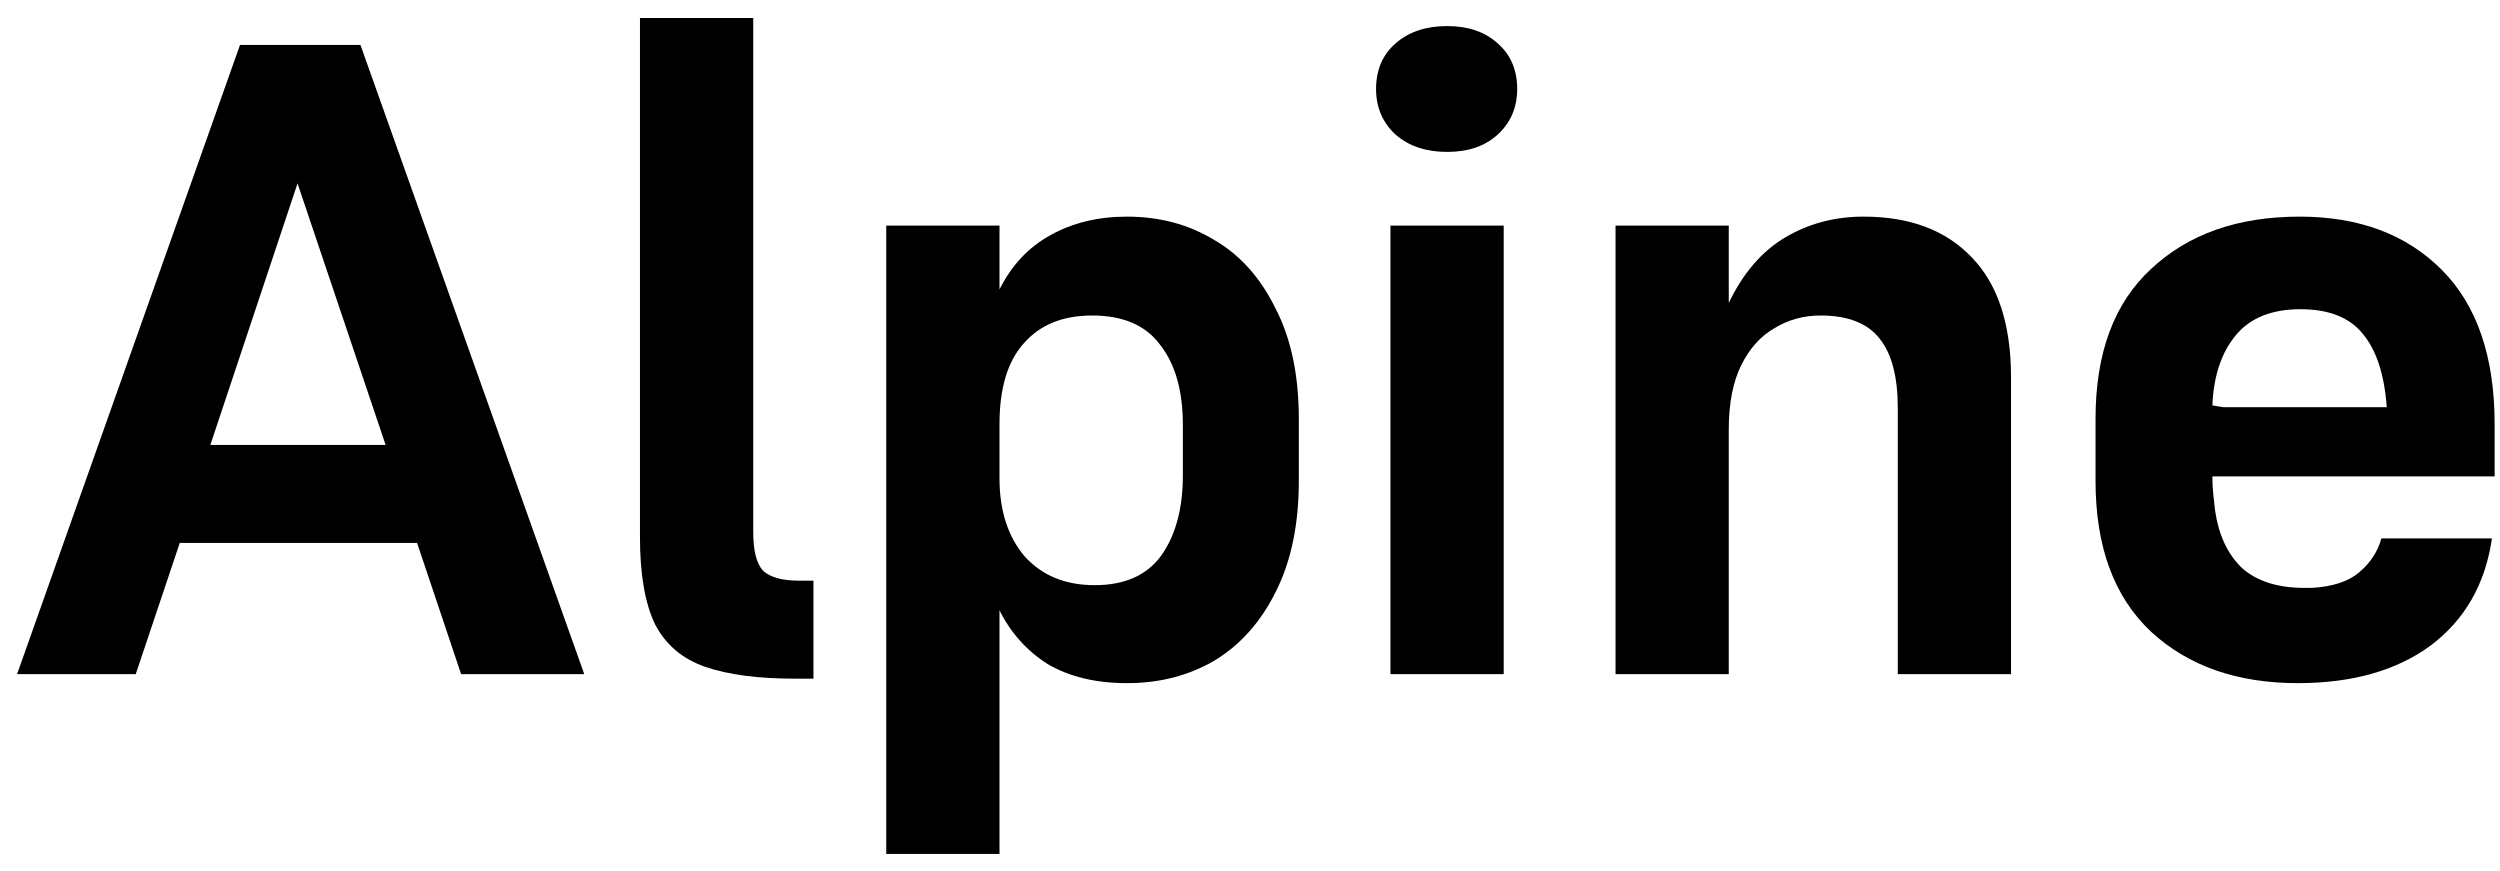
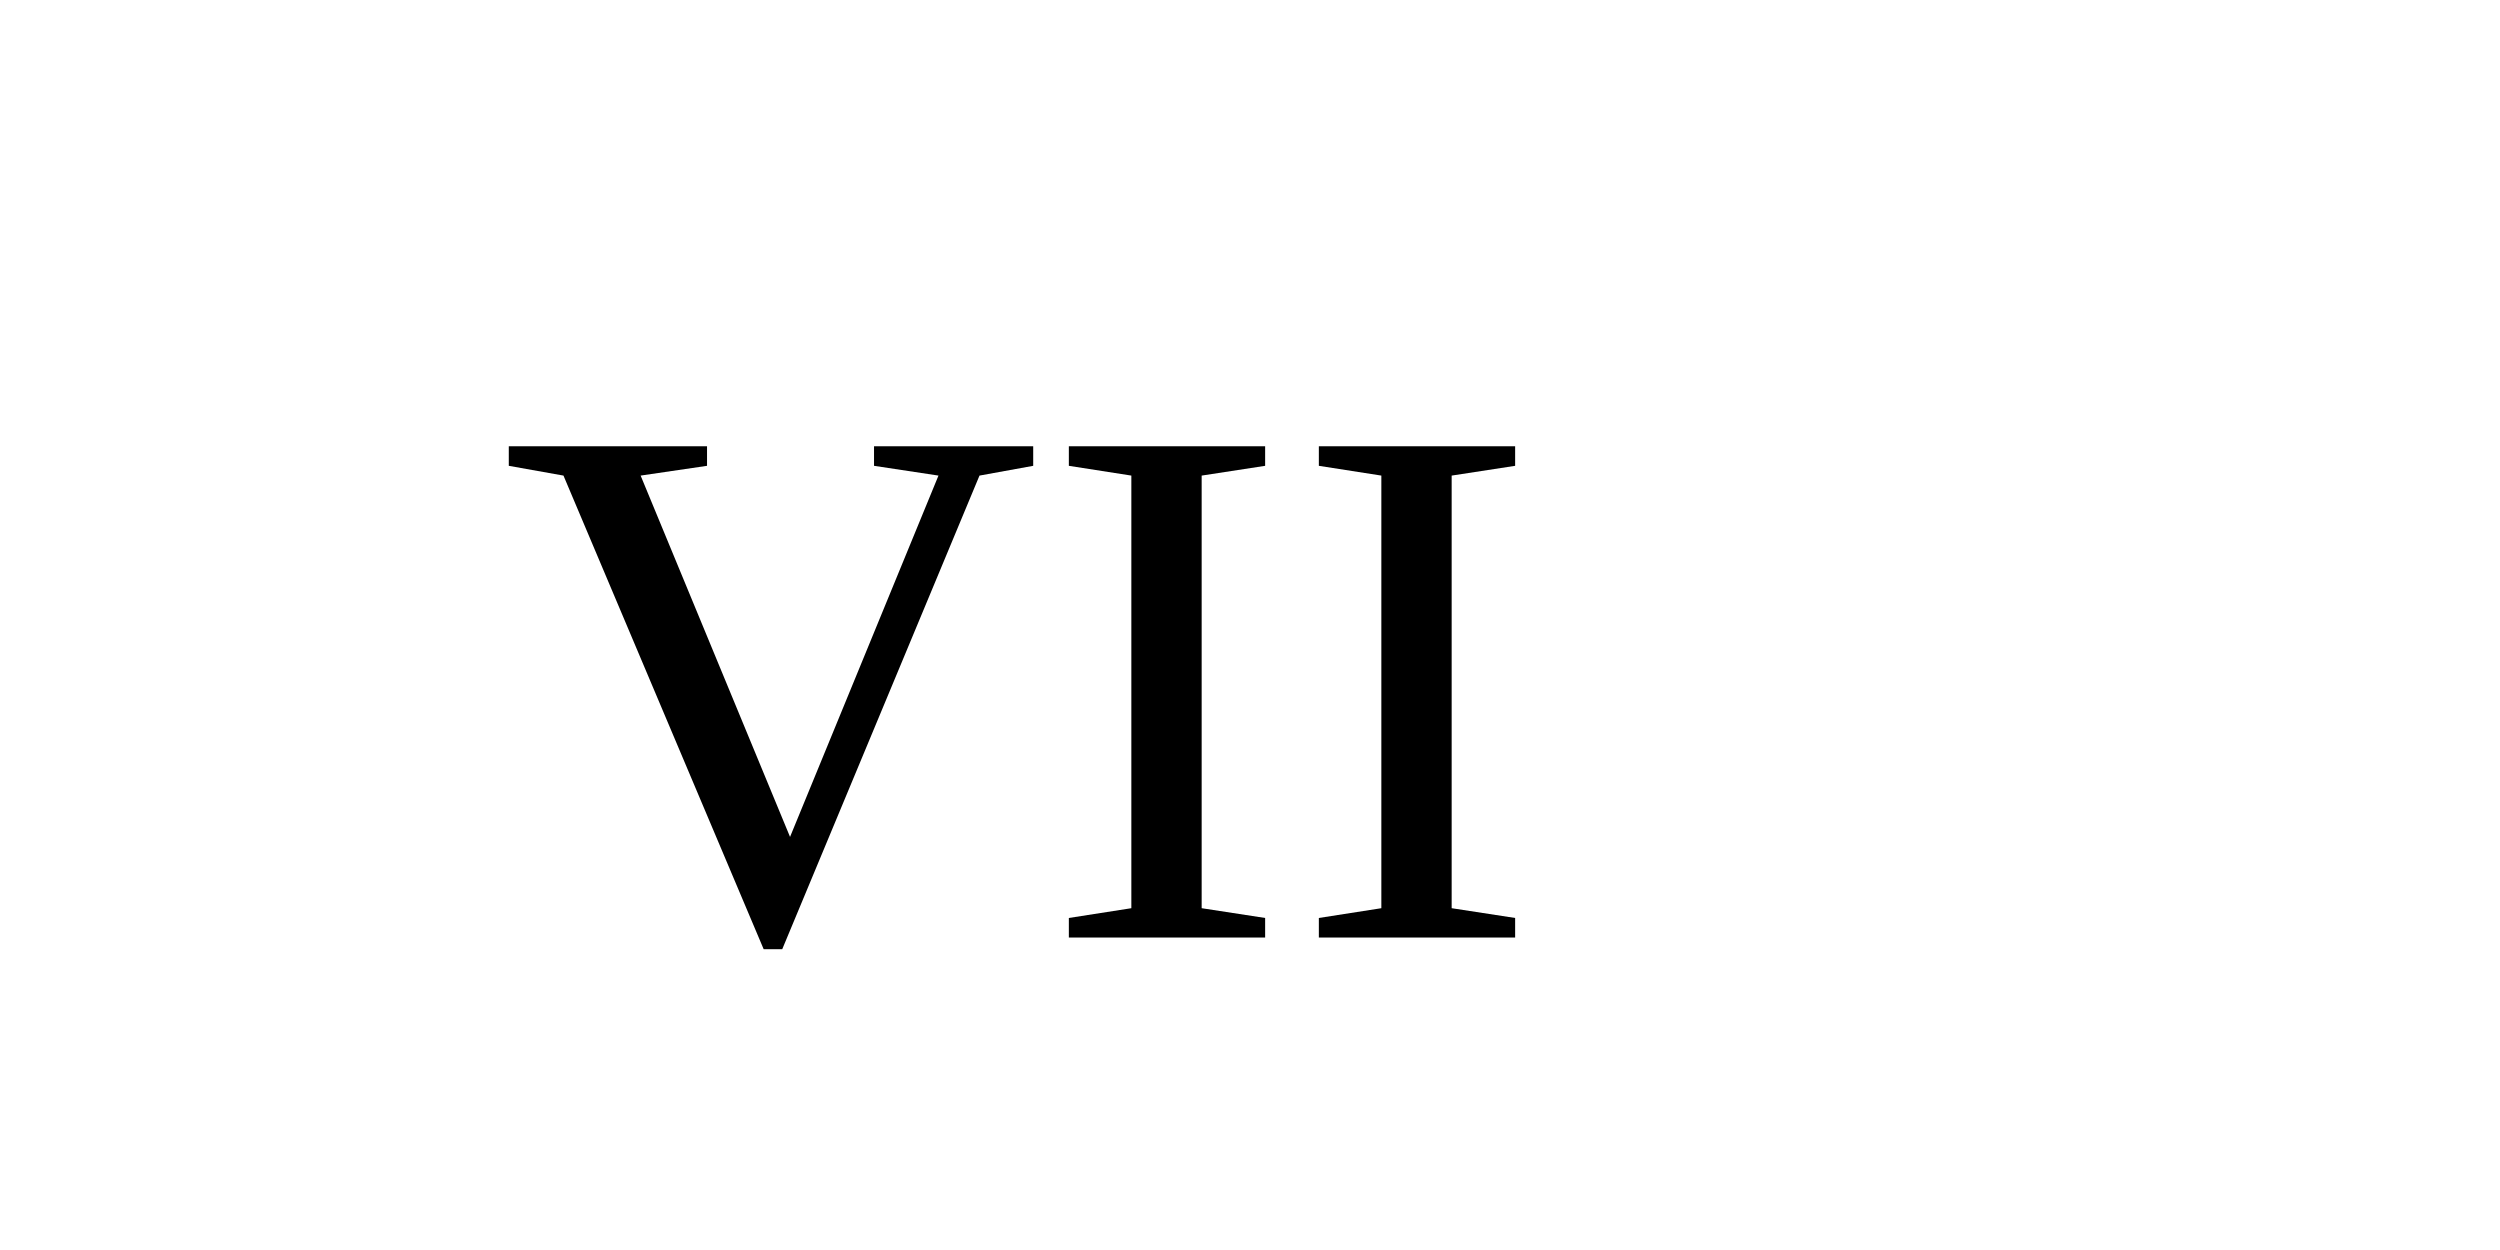
- <svg xmlns="http://www.w3.org/2000/svg" width="89" height="31" viewBox="0 0 89 31" fill="none">
-   <path d="M13.728 15.84L10.592 6.528L7.488 15.84H13.728ZM16.416 24L14.848 19.328H6.4L4.832 24H0.608L8.544 1.6H12.832L20.8 24H16.416Z" fill="black" />
-   <path d="M26.815 18.944C26.815 19.605 26.932 20.064 27.167 20.32C27.423 20.555 27.85 20.672 28.447 20.672H28.959V24.16H28.287C26.986 24.16 25.93 24.021 25.119 23.744C24.308 23.467 23.711 22.965 23.327 22.24C22.964 21.493 22.783 20.459 22.783 19.136V0.64H26.815V18.944Z" fill="black" />
-   <path d="M38.974 20.832C40.041 20.832 40.83 20.48 41.342 19.776C41.854 19.051 42.11 18.101 42.11 16.928V15.136C42.11 13.92 41.843 12.971 41.31 12.288C40.798 11.584 39.987 11.232 38.878 11.232C37.833 11.232 37.022 11.563 36.446 12.224C35.87 12.864 35.582 13.824 35.582 15.104V17.024C35.582 18.176 35.881 19.104 36.478 19.808C37.097 20.491 37.929 20.832 38.974 20.832ZM40.126 24.32C39.017 24.32 38.078 24.096 37.31 23.648C36.563 23.179 35.987 22.539 35.582 21.728V30.4H31.55V8.032H35.582V10.304C36.009 9.451 36.606 8.811 37.374 8.384C38.163 7.936 39.081 7.712 40.126 7.712C41.278 7.712 42.313 7.989 43.23 8.544C44.147 9.077 44.873 9.888 45.406 10.976C45.961 12.043 46.238 13.355 46.238 14.912V17.12C46.238 18.677 45.961 20 45.406 21.088C44.873 22.155 44.147 22.965 43.23 23.52C42.313 24.053 41.278 24.32 40.126 24.32Z" fill="black" />
-   <path d="M51.516 5.408C50.769 5.408 50.161 5.205 49.692 4.8C49.223 4.373 48.988 3.829 48.988 3.168C48.988 2.485 49.223 1.941 49.692 1.536C50.161 1.131 50.769 0.928 51.516 0.928C52.263 0.928 52.86 1.131 53.308 1.536C53.777 1.941 54.012 2.485 54.012 3.168C54.012 3.829 53.777 4.373 53.308 4.8C52.86 5.205 52.263 5.408 51.516 5.408ZM49.5 24V8.032H53.532V24H49.5Z" fill="black" />
-   <path d="M61.544 15.296V24H57.513V8.032H61.544V10.784C62.056 9.717 62.728 8.939 63.56 8.448C64.392 7.957 65.32 7.712 66.344 7.712C67.987 7.712 69.267 8.192 70.184 9.152C71.123 10.112 71.593 11.541 71.593 13.44V24H67.561V14.528C67.561 13.419 67.347 12.597 66.921 12.064C66.494 11.509 65.79 11.232 64.808 11.232C64.211 11.232 63.667 11.381 63.176 11.68C62.686 11.957 62.291 12.395 61.992 12.992C61.694 13.589 61.544 14.357 61.544 15.296Z" fill="black" />
-   <path d="M88.713 19.168C88.478 20.789 87.753 22.059 86.537 22.976C85.321 23.872 83.742 24.32 81.801 24.32C79.646 24.32 77.907 23.712 76.585 22.496C75.262 21.259 74.601 19.467 74.601 17.12V14.912C74.601 12.565 75.262 10.784 76.585 9.568C77.907 8.331 79.667 7.712 81.865 7.712C83.977 7.712 85.662 8.341 86.921 9.6C88.179 10.859 88.809 12.693 88.809 15.104V16.96H78.761C78.761 17.195 78.771 17.408 78.793 17.6C78.814 17.792 78.835 17.984 78.857 18.176C78.985 19.051 79.305 19.733 79.817 20.224C80.35 20.693 81.086 20.928 82.025 20.928C82.067 20.928 82.11 20.928 82.153 20.928C82.217 20.928 82.27 20.928 82.313 20.928C83.038 20.885 83.593 20.704 83.977 20.384C84.382 20.043 84.649 19.637 84.777 19.168H88.713ZM78.761 14.432L79.145 14.496H84.969C84.883 13.323 84.595 12.448 84.105 11.872C83.635 11.296 82.899 11.008 81.897 11.008C80.873 11.008 80.105 11.317 79.593 11.936C79.081 12.555 78.803 13.387 78.761 14.432Z" fill="black" />
+ <svg xmlns="http://www.w3.org/2000/svg" width="40" height="20">
+   <style>
+     .text-dark {
+       font-size: 15px;
+       font-family: Georgia, serif;
+       fill: black;
+       background-color: white;
+     }
+   </style>
+   <text x="8" y="15" class="text-light">VII</text>
</svg>
